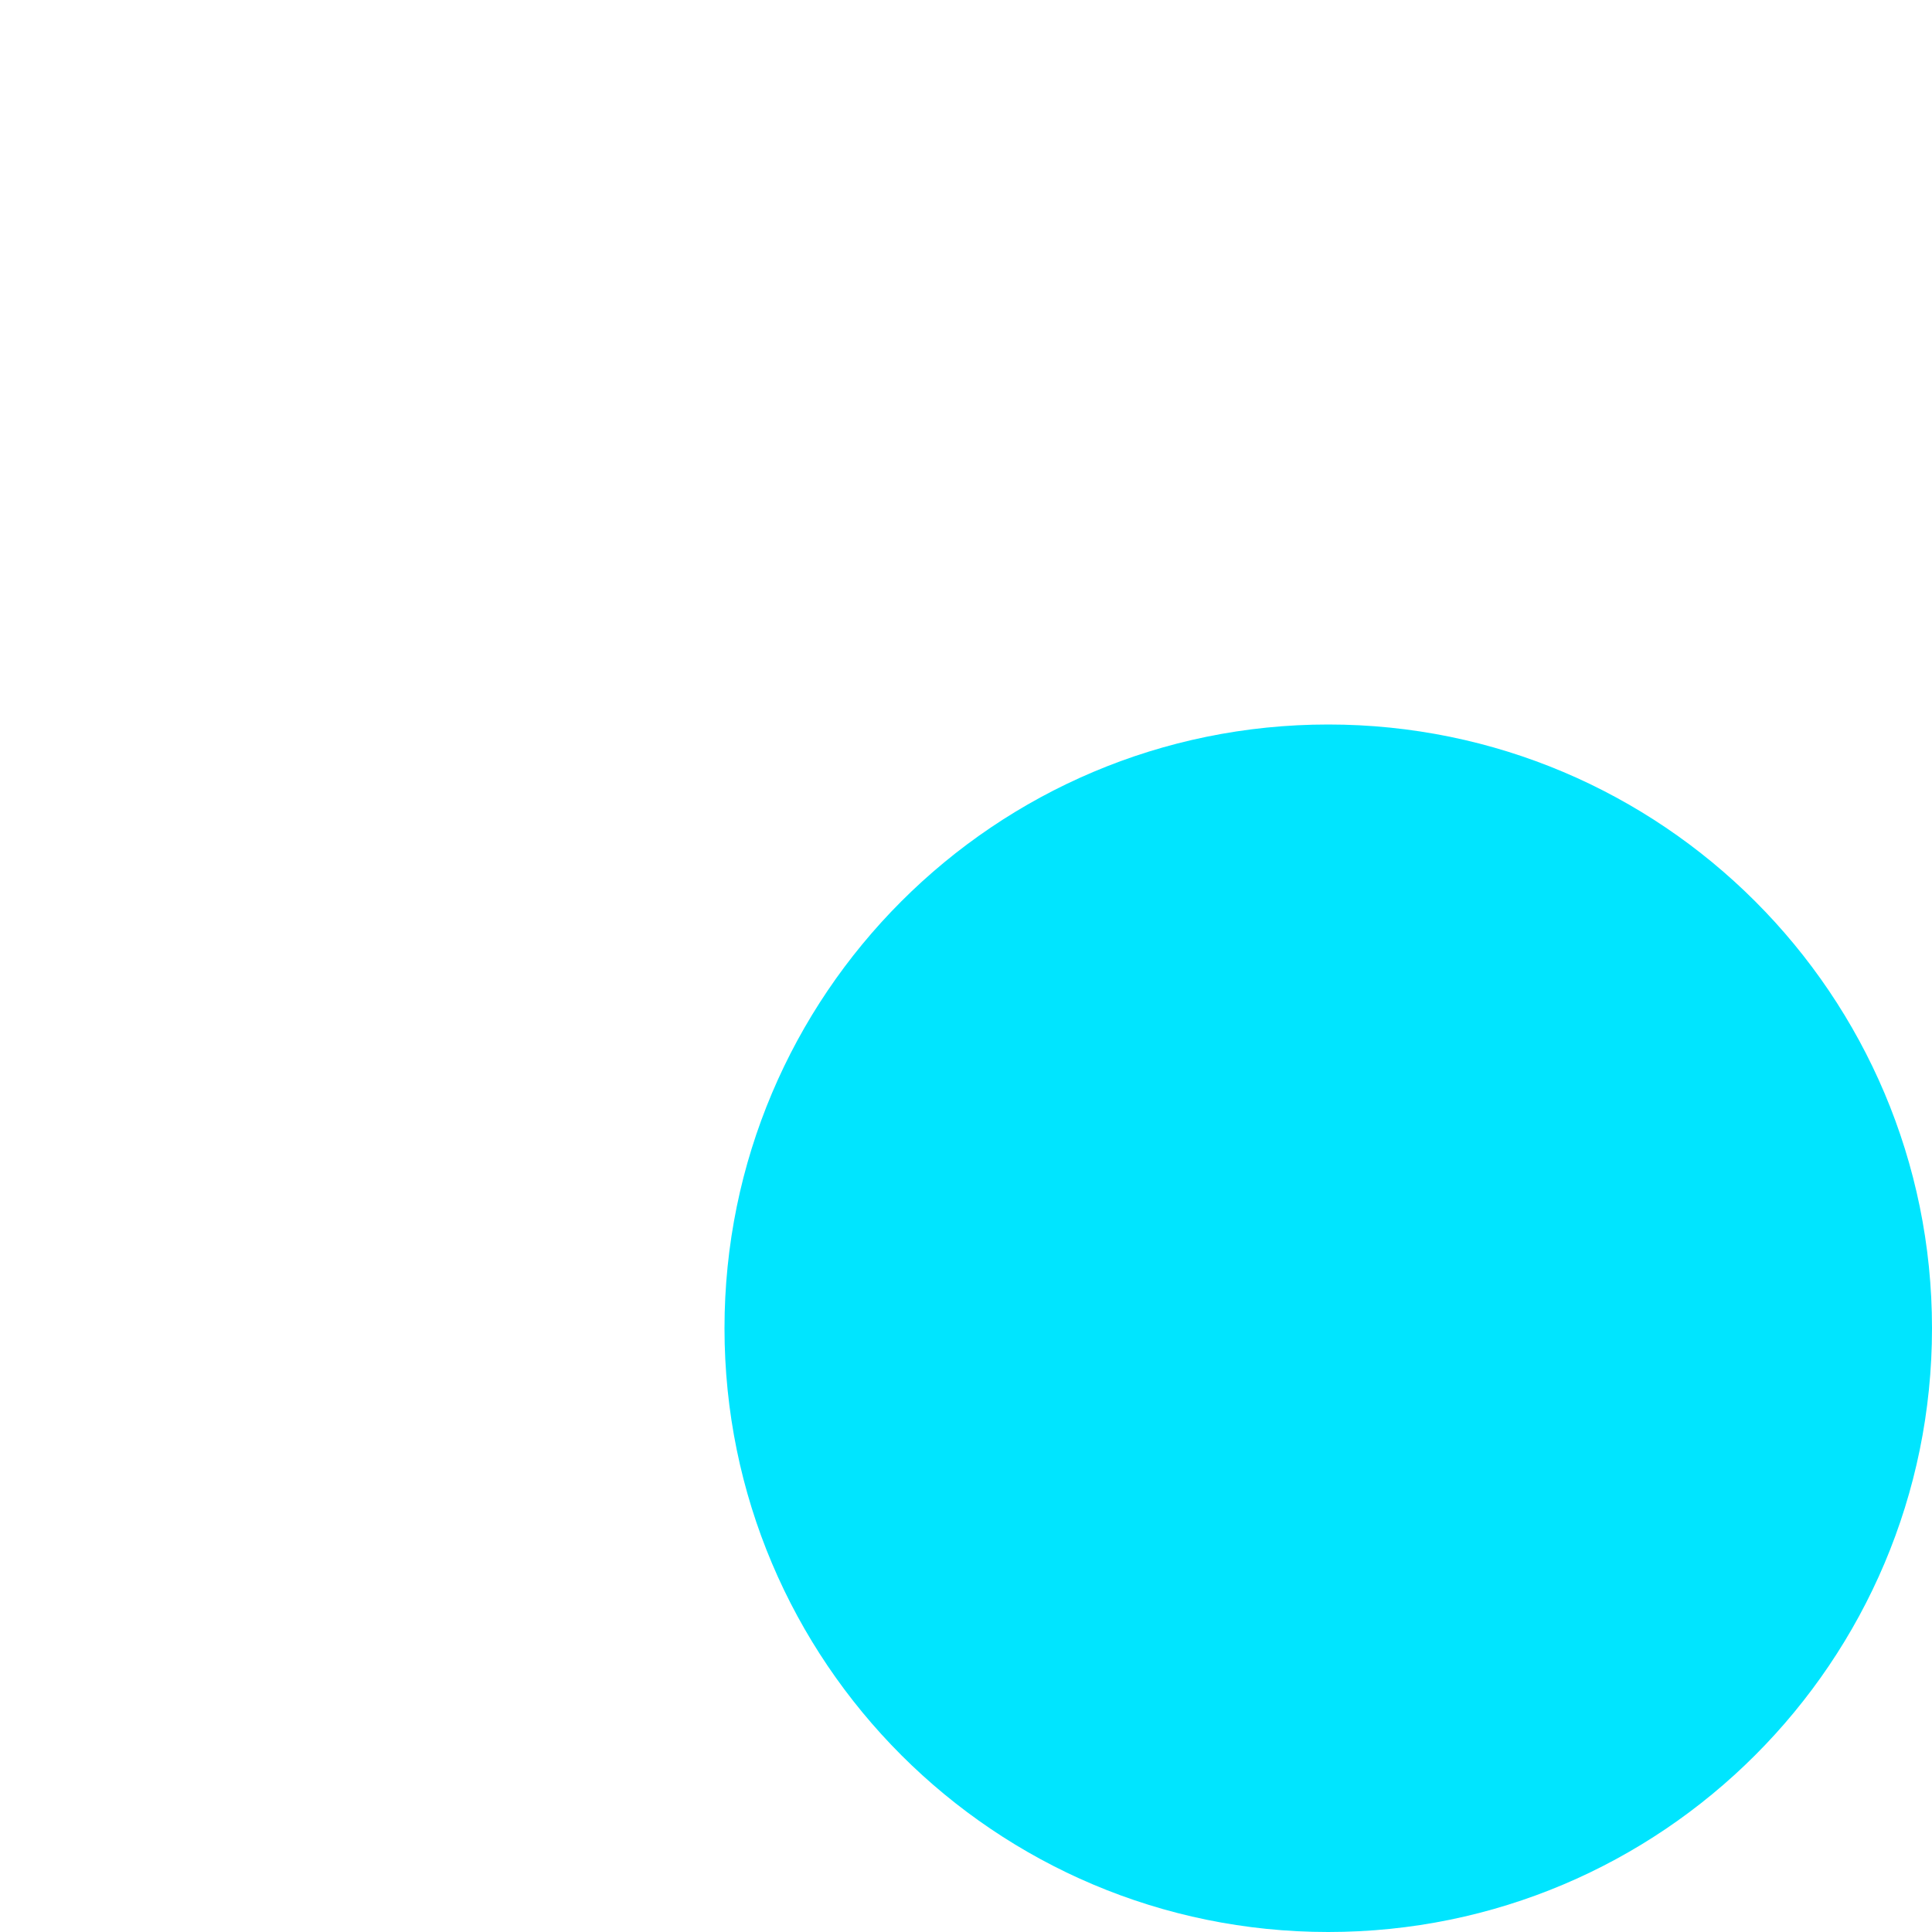
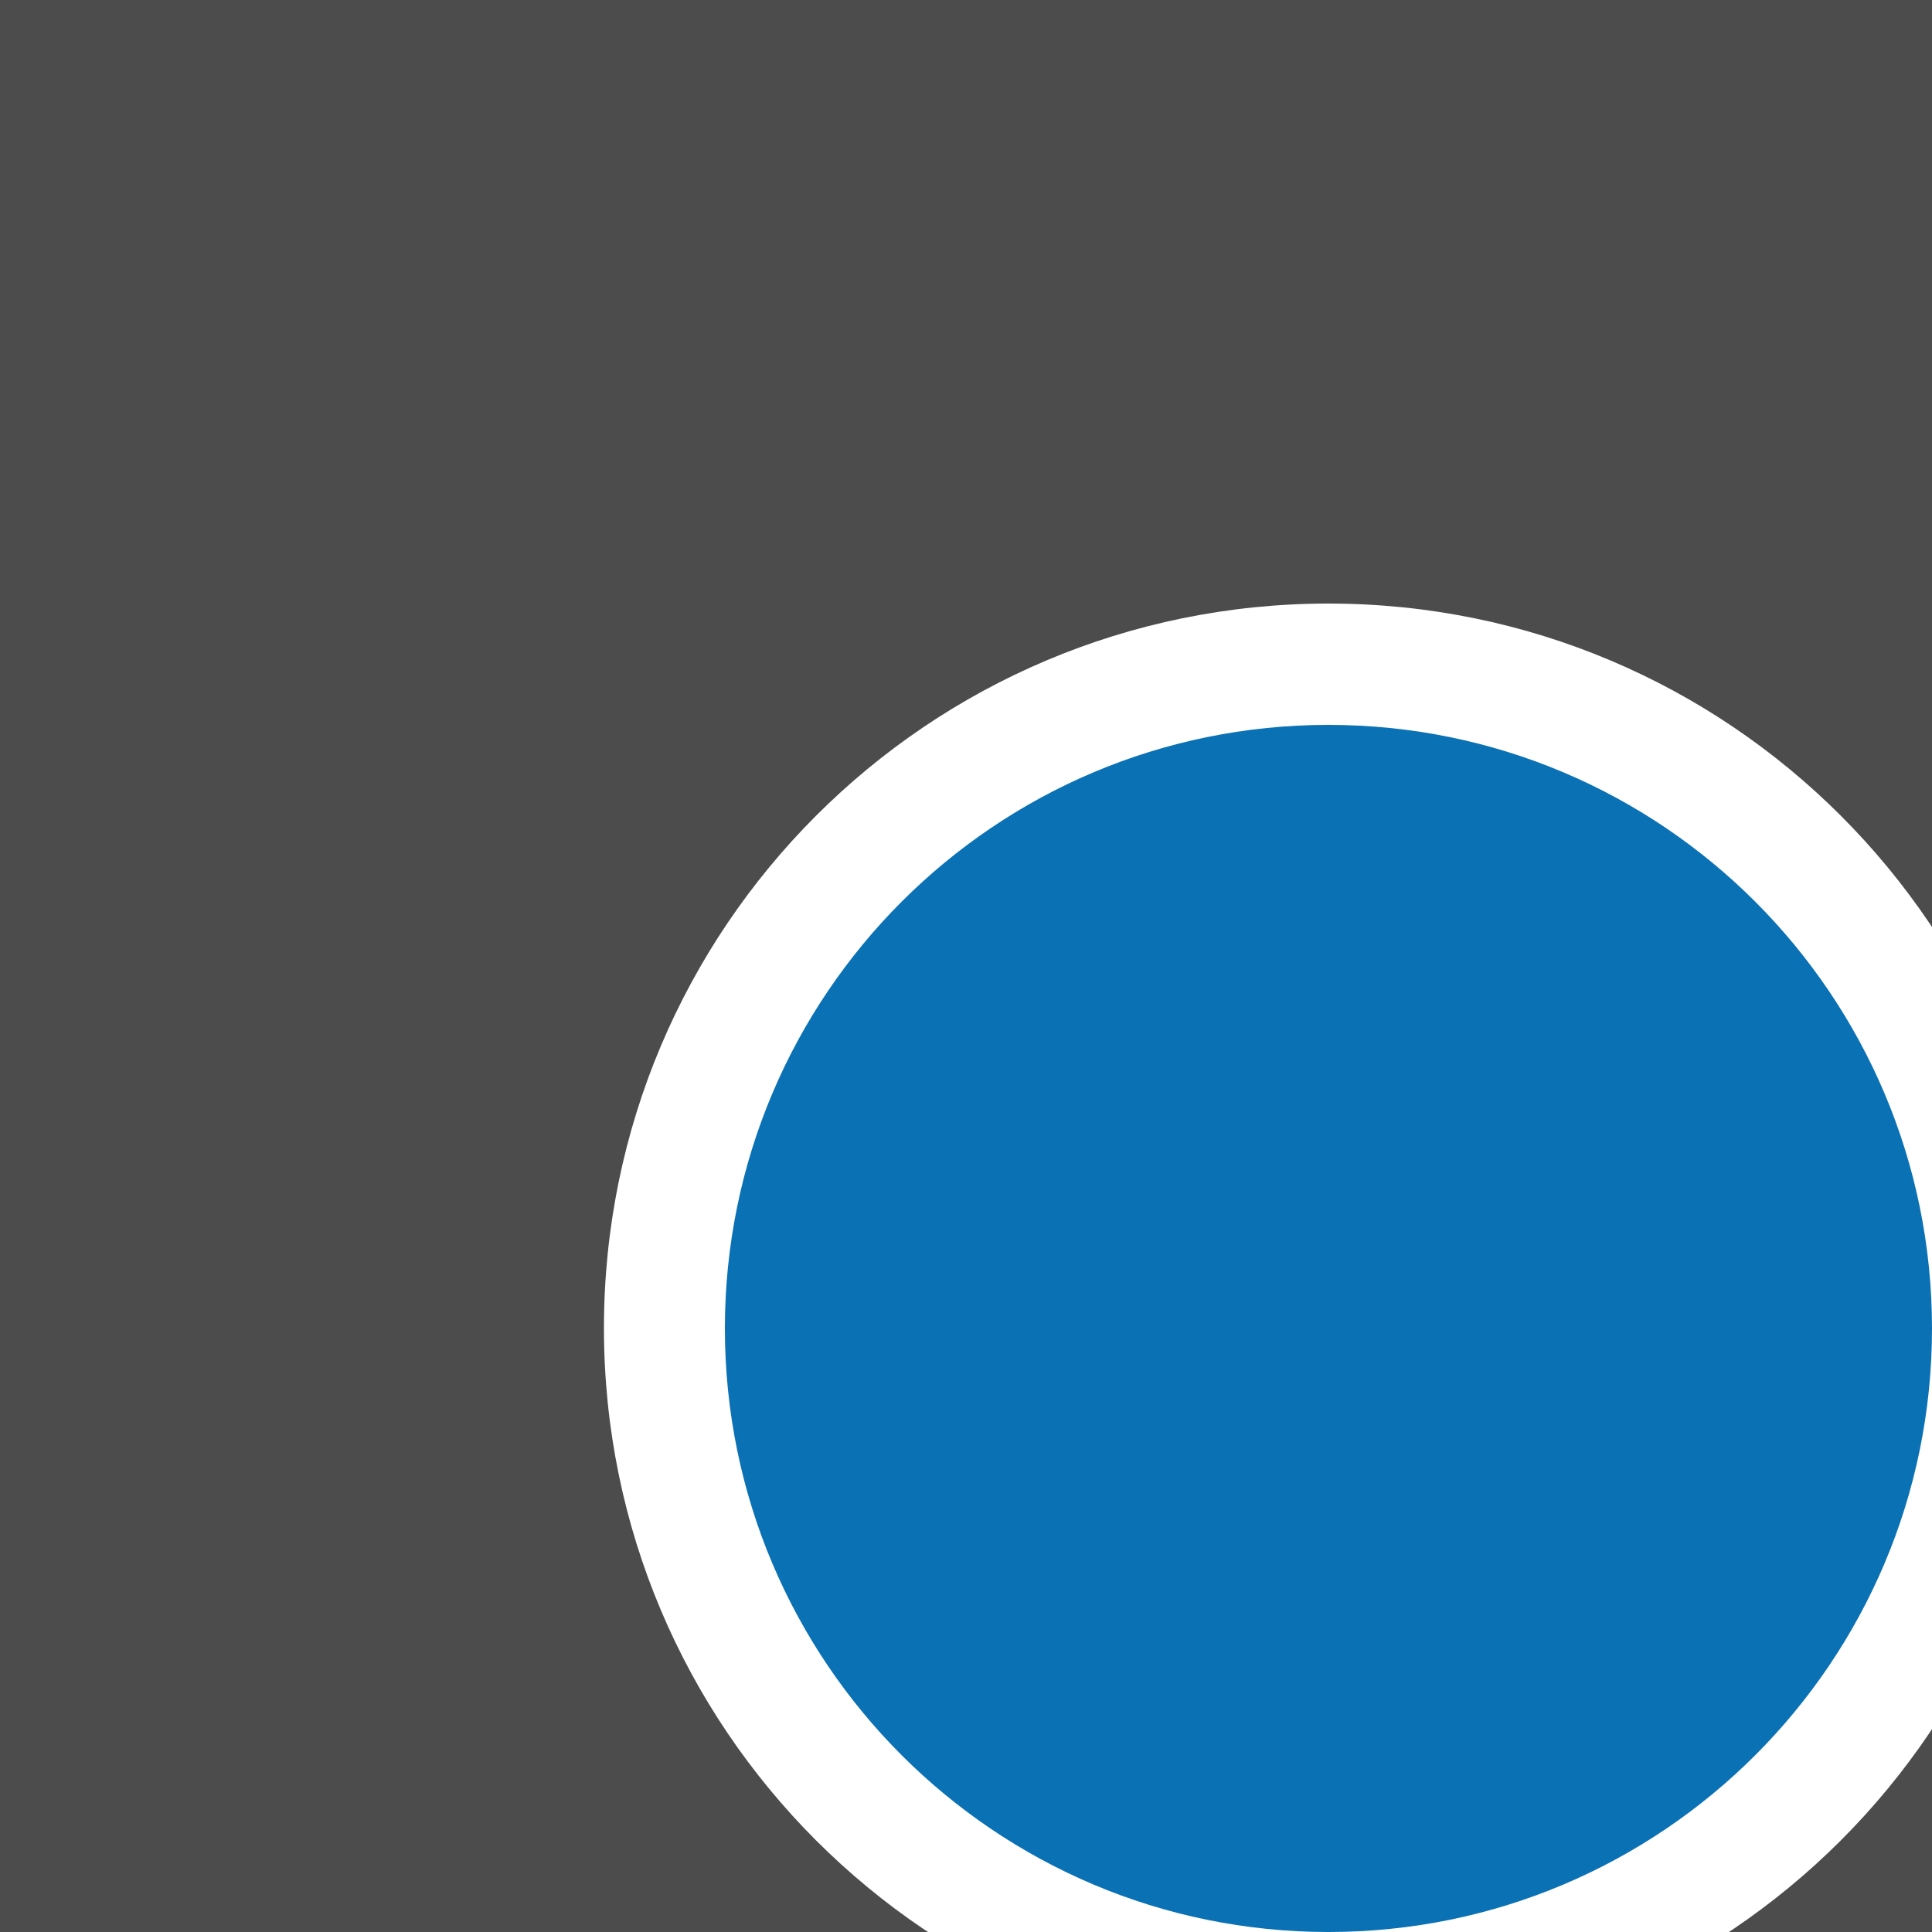
- <svg xmlns="http://www.w3.org/2000/svg" version="1.1" x="0px" y="0px" viewBox="0 0 500 500" style="enable-background:new 0 0 500 500;" xml:space="preserve" id="svg2">
-   <defs id="defs12">
-     <clipPath clipPathUnits="userSpaceOnUse" id="clipPath4148">
-       <g id="g4150" style="fill:#000000;fill-opacity:0.702;stroke:none" transform="matrix(0.9999893,0,0,0.9999893,-0.01497322,0.02529433)">
-         <g id="g4152" style="fill:#000000;fill-opacity:0.702;stroke:none">
-           <path id="path4154" class="st0" d="m 396.9,47.7 2.6,53.1 c 43,47.5 60,114.8 38.6,178.1 C 406.1,373.3 300.7,423 202.7,389.8 104.7,356.6 51.1,253.1 83,158.7 104.5,95.2 159.2,52 222.5,40.5 L 256.7,0.1 C 150,-2.8 49.3,63.4 13.3,169.9 -31,300.6 39.1,442.5 169.9,486.7 300.7,530.9 442.5,460.9 486.8,330.1 522.7,223.9 483.1,110.3 396.9,47.7 Z" style="clip-rule:evenodd;fill:#000000;fill-opacity:0.702;fill-rule:evenodd;stroke:none" />
-         </g>
-         <path id="path4156" class="st0" d="m 335.6,204.3 -1.8,-74.2 -1.5,-42.7 -1,-37 c 0,0 0.2,-17.8 -0.4,-22 -0.1,-0.9 -0.4,-1.6 -0.7,-2.2 0,-0.1 -0.1,-0.2 -0.1,-0.3 0,-0.1 -0.1,-0.2 -0.1,-0.2 -0.7,-1.2 -1.8,-2.1 -3.1,-2.6 -1.4,-0.5 -2.9,-0.4 -4.2,0.2 0,0 -0.1,0 -0.1,0 -0.2,0.1 -0.3,0.1 -0.4,0.2 -0.6,0.3 -1.2,0.7 -1.8,1.3 -3,3 -13.7,17.2 -13.7,17.2 l -23.2,28.8 -27.1,33 -46.5,57.8 c 0,0 -21.3,26.6 -16.6,59.4 4.7,32.8 29.1,48.7 48,55.1 18.9,6.4 48,8.5 71.6,-14.7 23.5,-23 22.7,-57.1 22.7,-57.1 z" style="clip-rule:evenodd;fill:#000000;fill-opacity:0.702;fill-rule:evenodd;stroke:none" />
-       </g>
-     </clipPath>
-   </defs>
-   <style type="text/css" id="style4"> .st0{fill-rule:evenodd;clip-rule:evenodd;fill:#222222;} </style>
-   <path style="opacity:1;fill:#000000;fill-opacity:0.702;stroke:none;stroke-width:1;stroke-miterlimit:4;stroke-dasharray:none;stroke-opacity:1" d="M -62.5 -62.5 L -62.5 562.5 L 562.5 562.5 L 562.5 -62.5 L -62.5 -62.5 z M 343.75 156.25 A 187.5 187.5 0 0 1 531.25 343.75 A 187.5 187.5 0 0 1 343.75 531.25 A 187.5 187.5 0 0 1 156.25 343.75 A 187.5 187.5 0 0 1 343.75 156.25 z " id="rect4141" clip-path="url(#clipPath4148)" />
-   <circle style="opacity:1;fill:#00e5ff;fill-opacity:1;stroke:none;stroke-width:1;stroke-miterlimit:4;stroke-dasharray:none;stroke-opacity:1" id="path4137" cx="343.75" cy="343.75" r="156.25" />
+ <svg xmlns="http://www.w3.org/2000/svg" version="1.1" id="svg2" x="0px" y="0px" viewBox="0 0 500 500" style="enable-background:new 0 0 500 500;" xml:space="preserve">
+   <style type="text/css">
+ 	.st0{fill-opacity:0.702;}
+ 	.st1{fill:#0A71B4;}
+ </style>
+   <path id="rect4141" class="st0" d="M-62.5-62.5v625h625v-625H-62.5z M343.8,156.2c103.6,0,187.5,83.9,187.5,187.5l0,0  c0,103.6-83.9,187.5-187.5,187.5s-187.5-83.9-187.5-187.5S240.2,156.2,343.8,156.2z" />
+   <circle id="path4137" class="st1" cx="343.8" cy="343.8" r="156.2" />
</svg>
